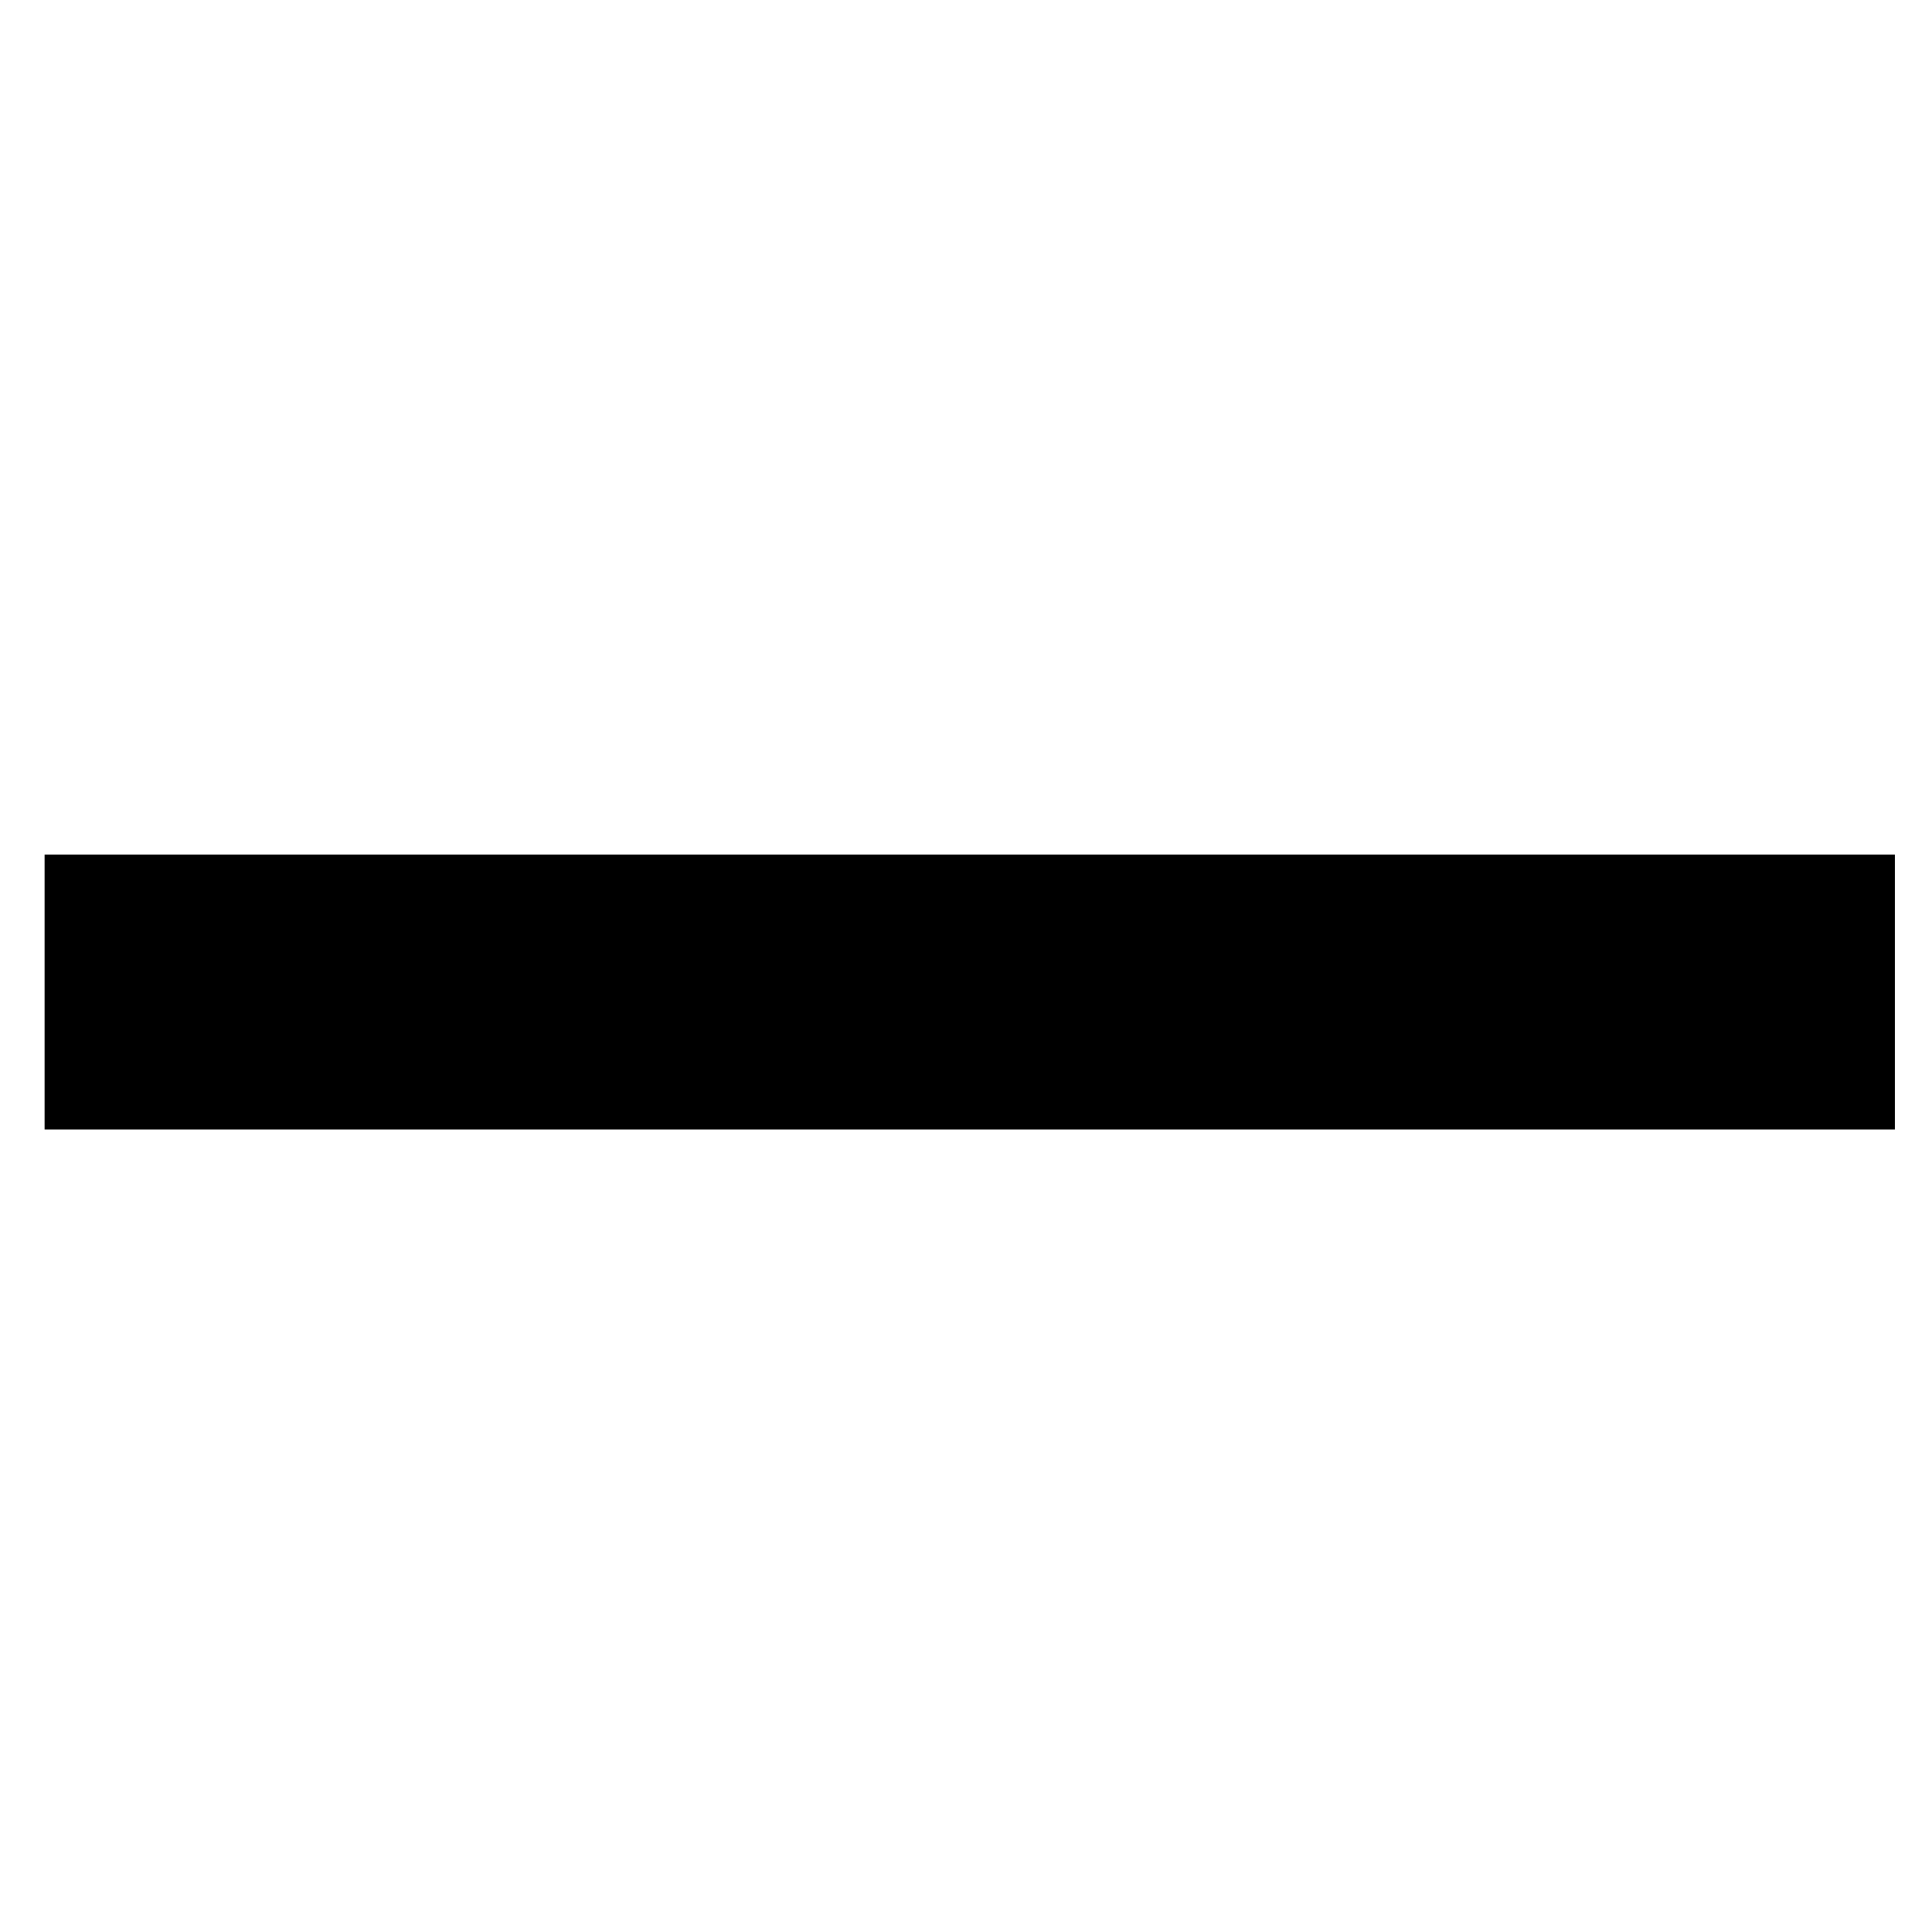
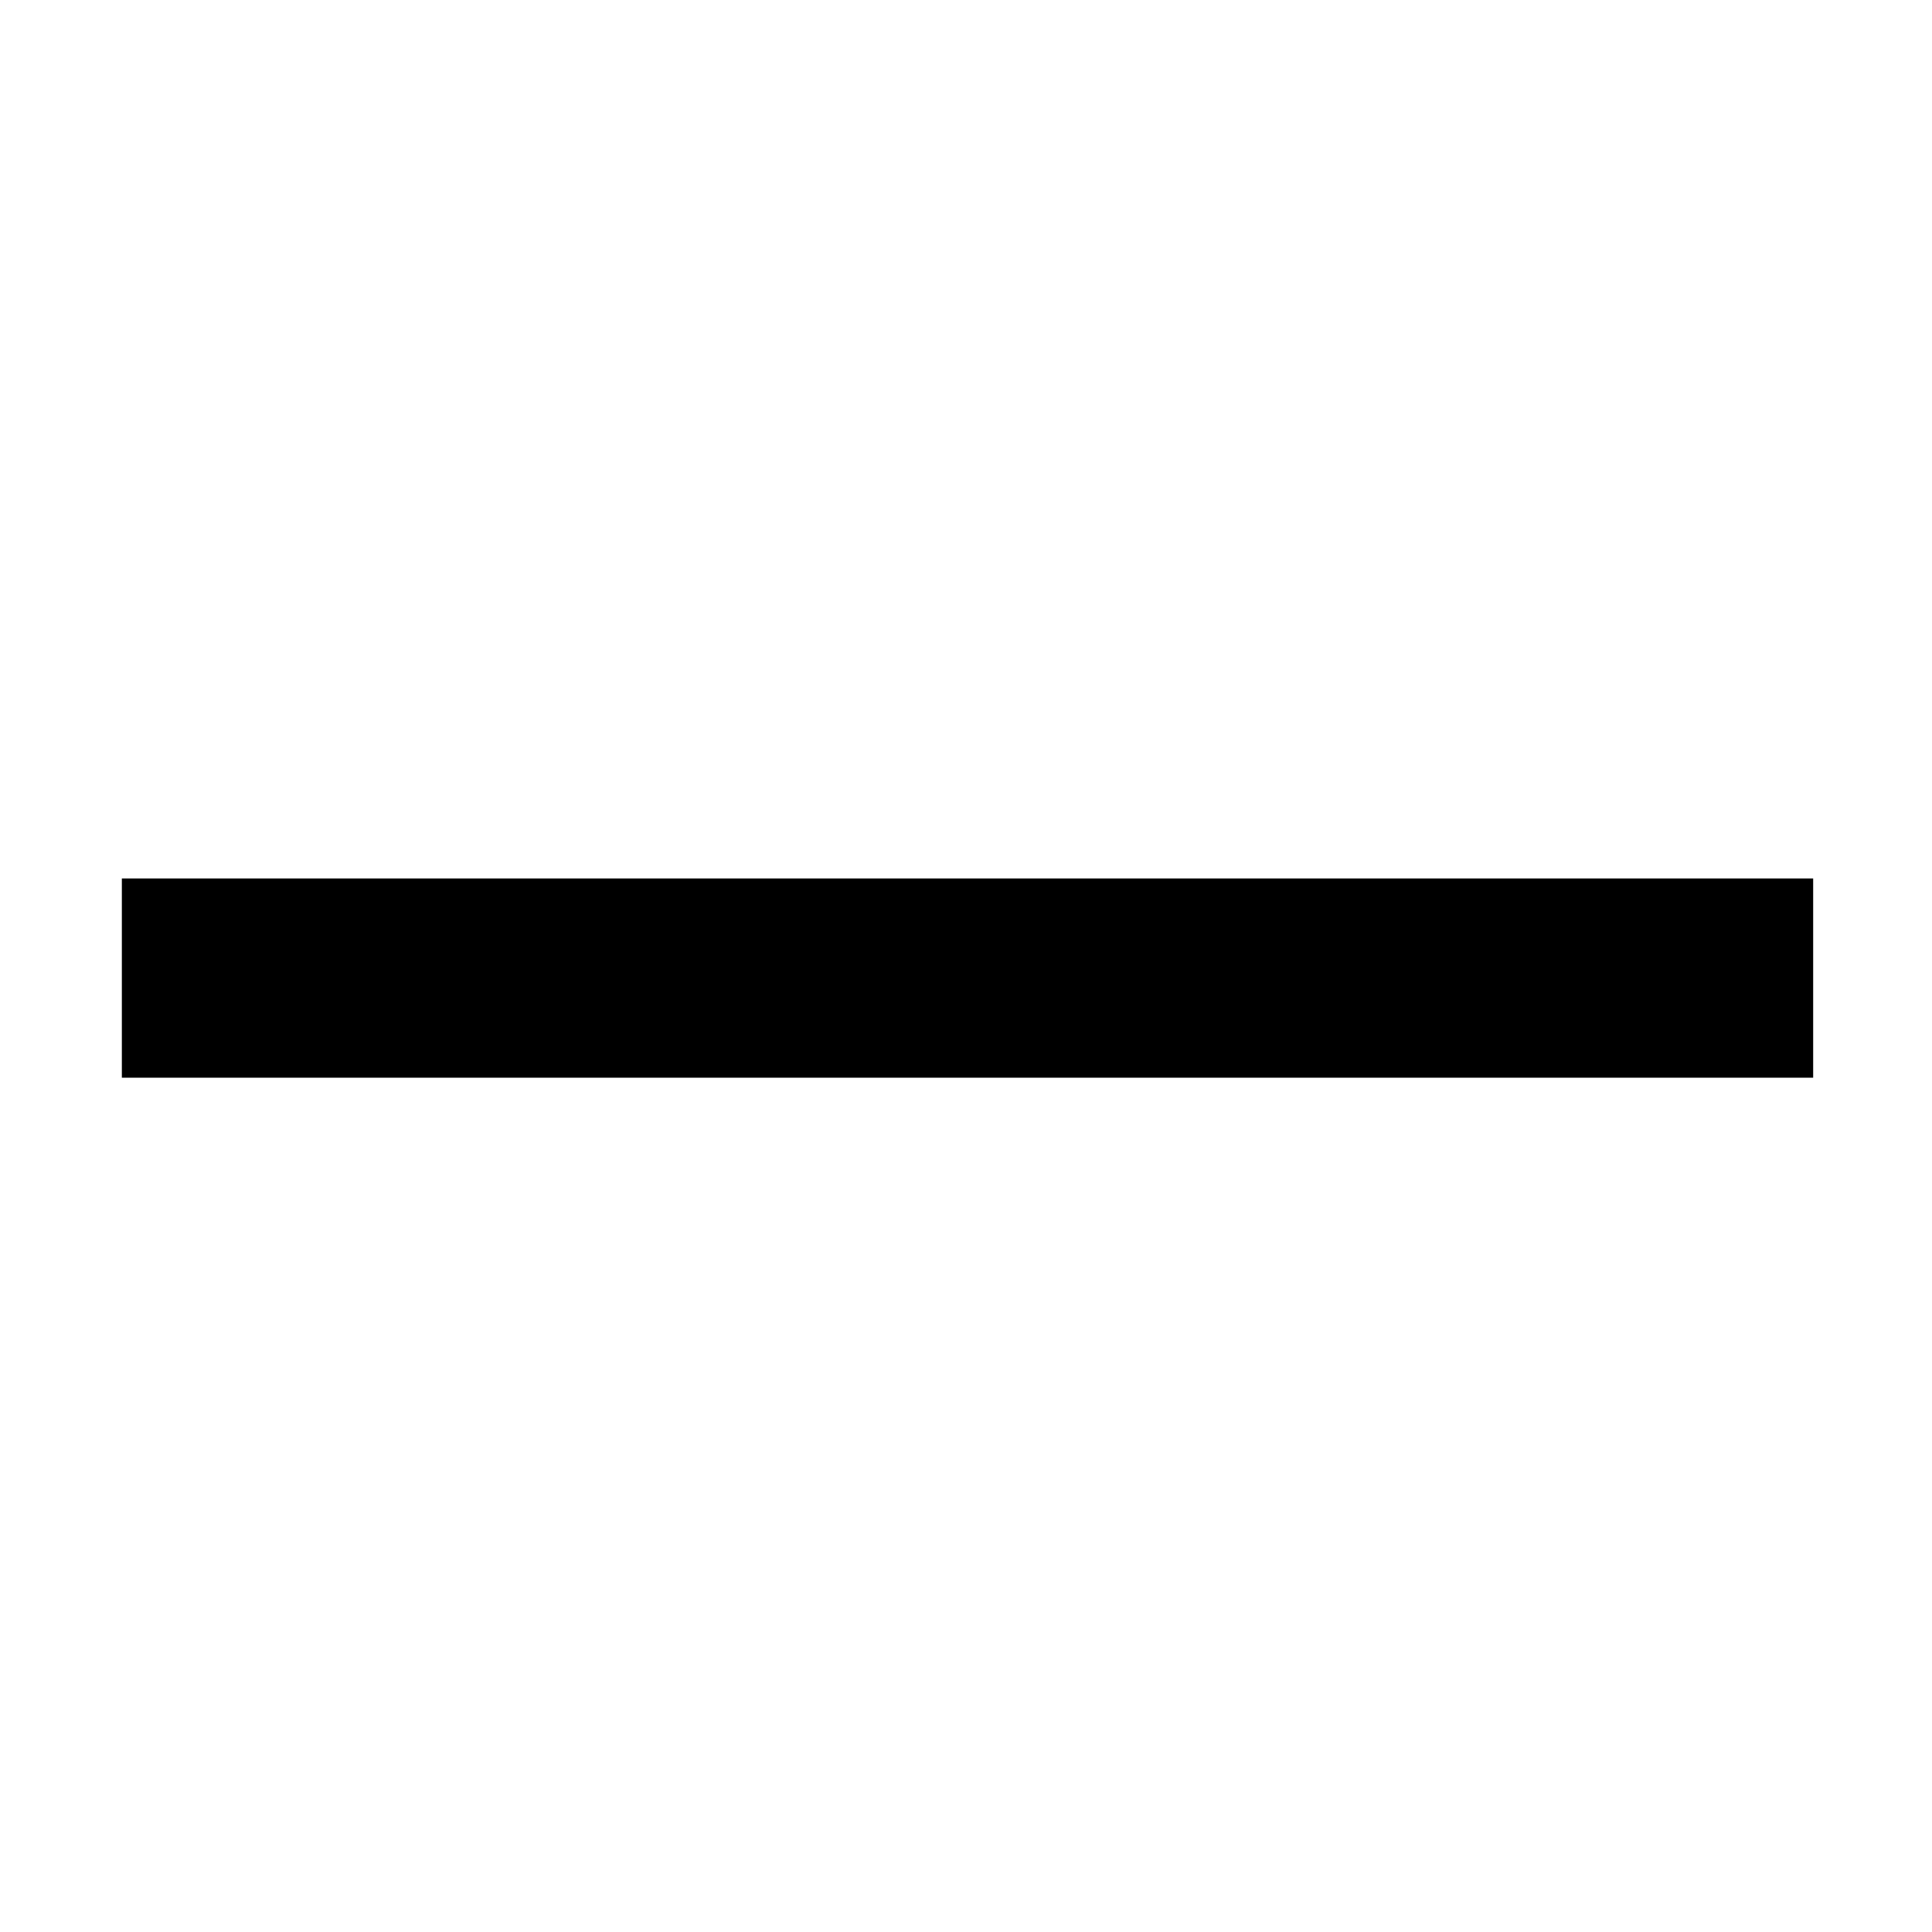
- <svg xmlns="http://www.w3.org/2000/svg" version="1.1" id="图层_1" x="0px" y="0px" viewBox="0 0 26 26" style="enable-background:new 0 0 26 26;" xml:space="preserve">
-   <style type="text/css">
- </style>
-   <g id="页面-1">
-     <g id="分类-copy-15">
-       <g>
-         <g>
-           <path class="st0" d="M11.2,15.2H0.6v-3.7h10.6h3.7h10.6v3.7H14.9H11.2z" />
-         </g>
-       </g>
-     </g>
-   </g>
+ <svg xmlns="http://www.w3.org/2000/svg" t="1592274554509" class="icon" viewBox="0 0 1024 1024" version="1.1" p-id="7996" width="200" height="200">
+   <path d="M64.582 465.598l896.434 0 0 105.6-896.434 0 0-105.6Z" p-id="7997" />
</svg>
